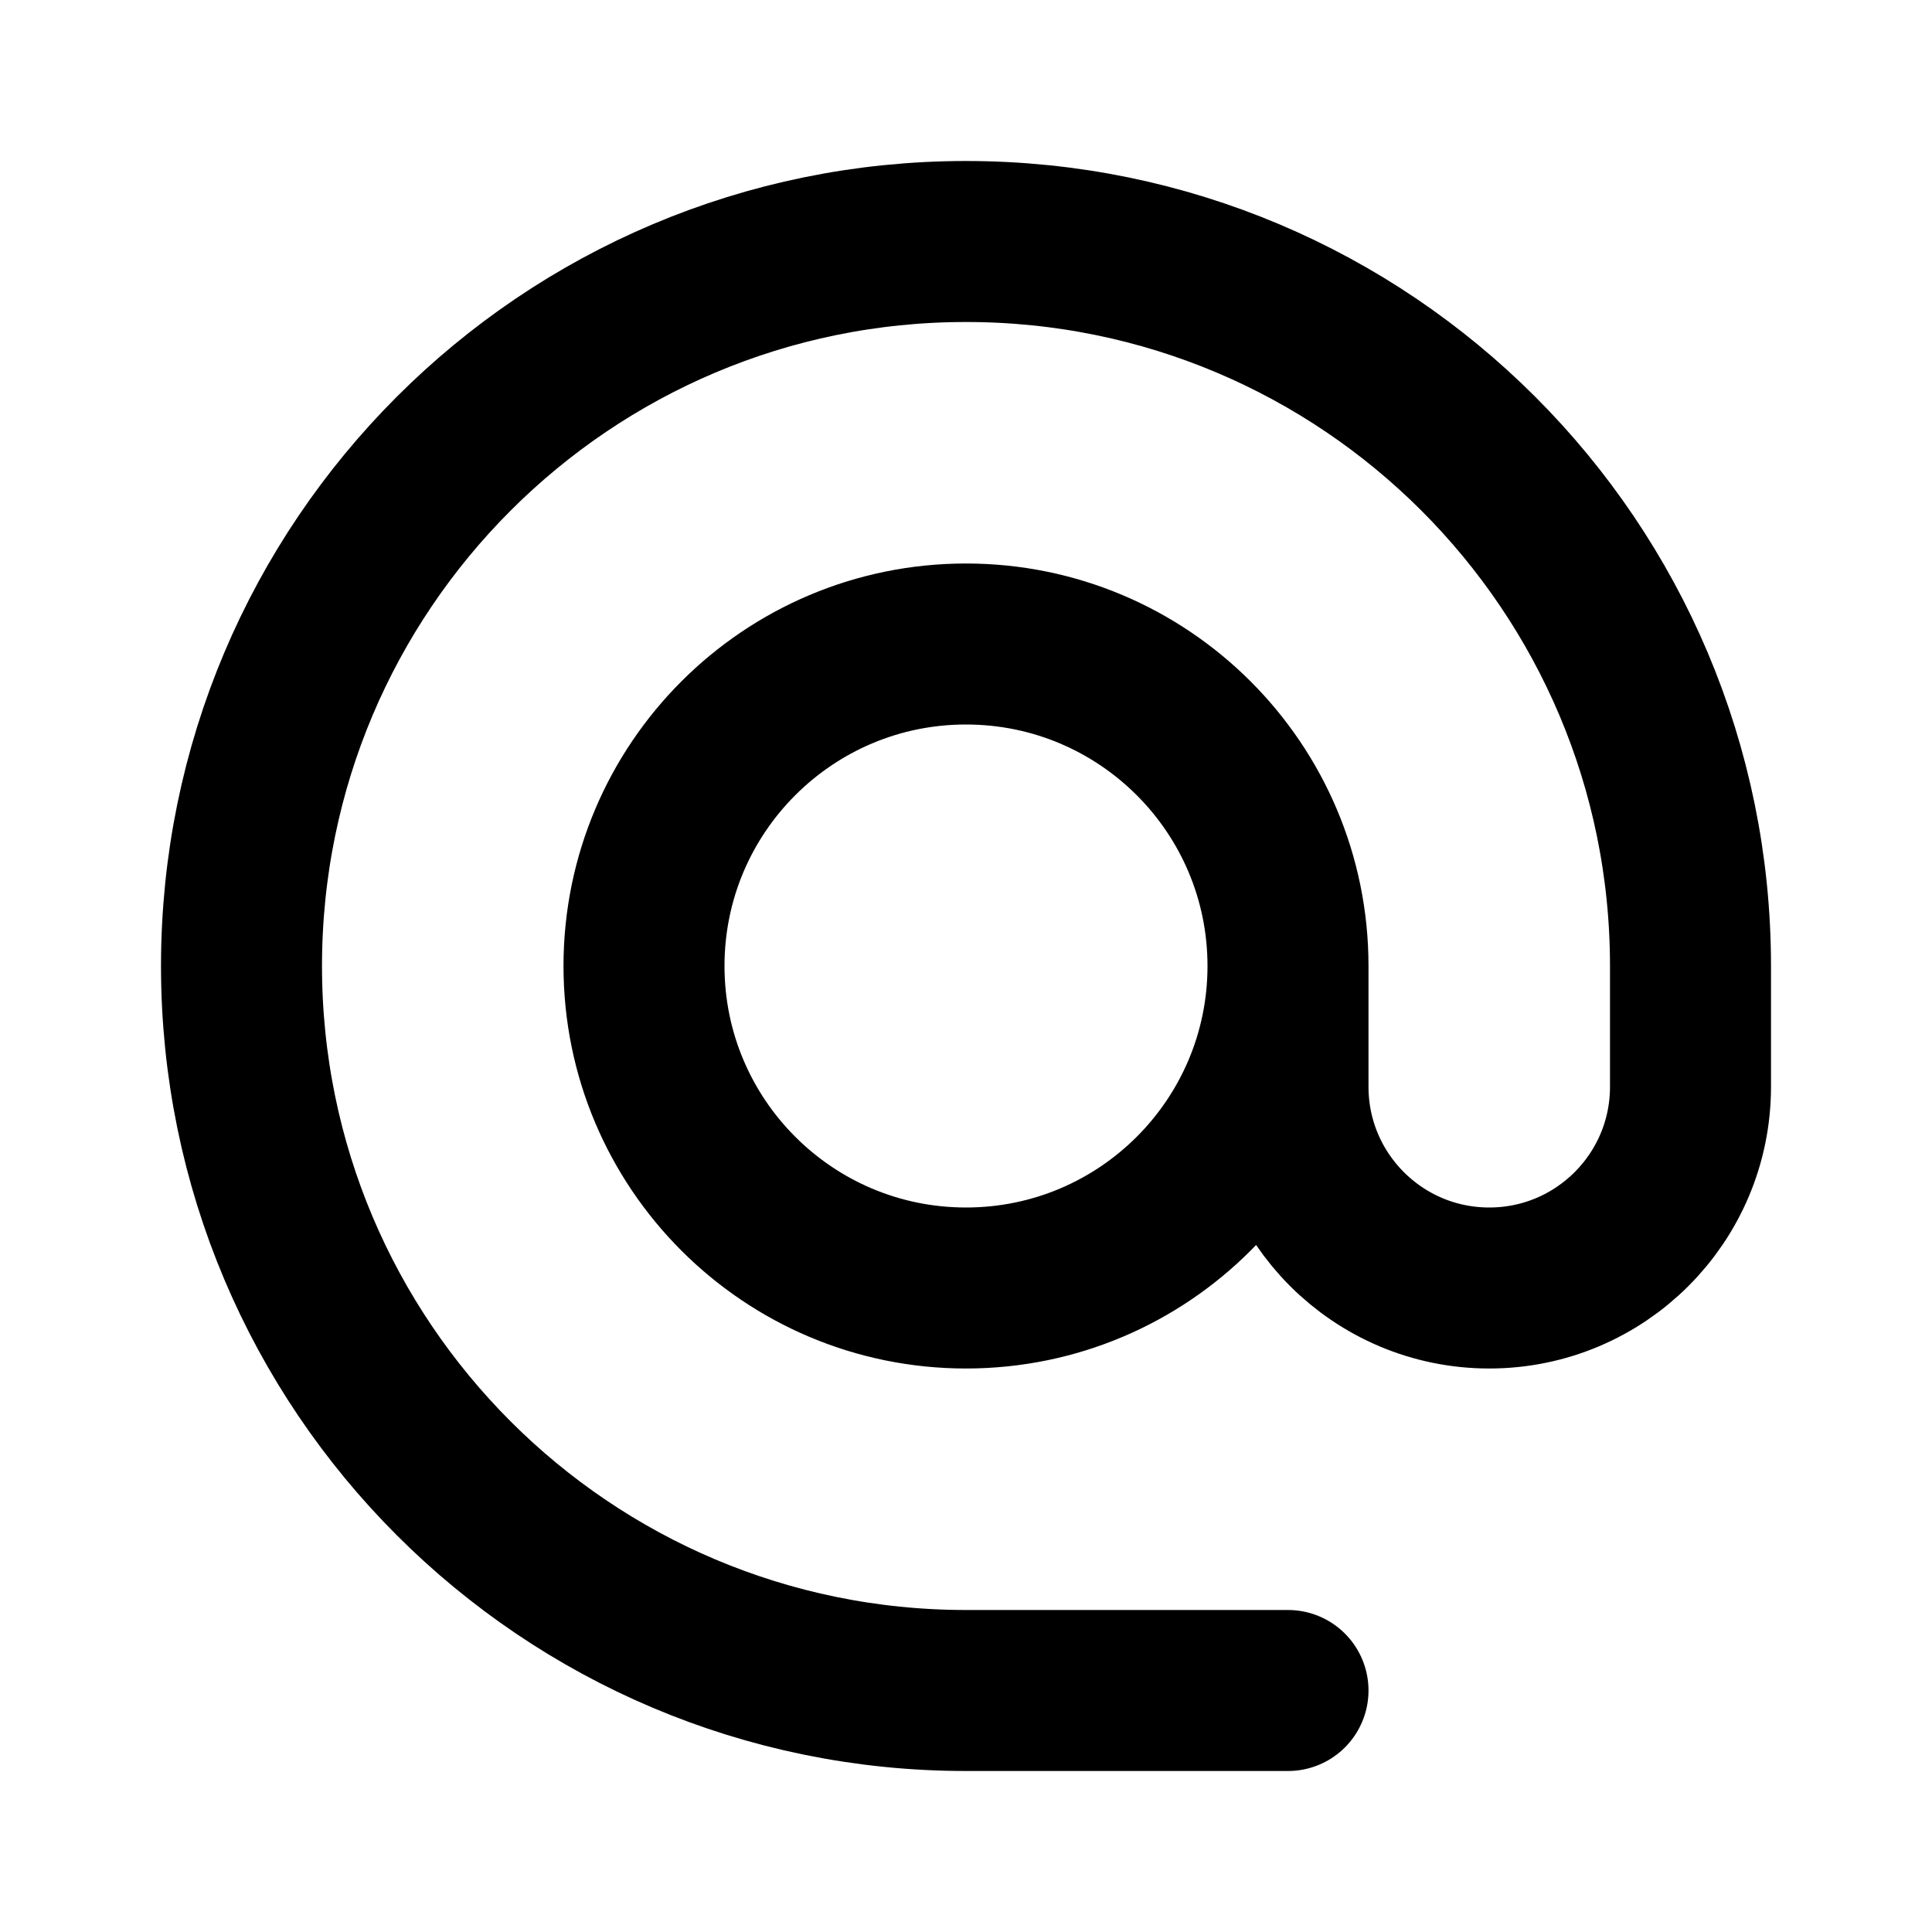
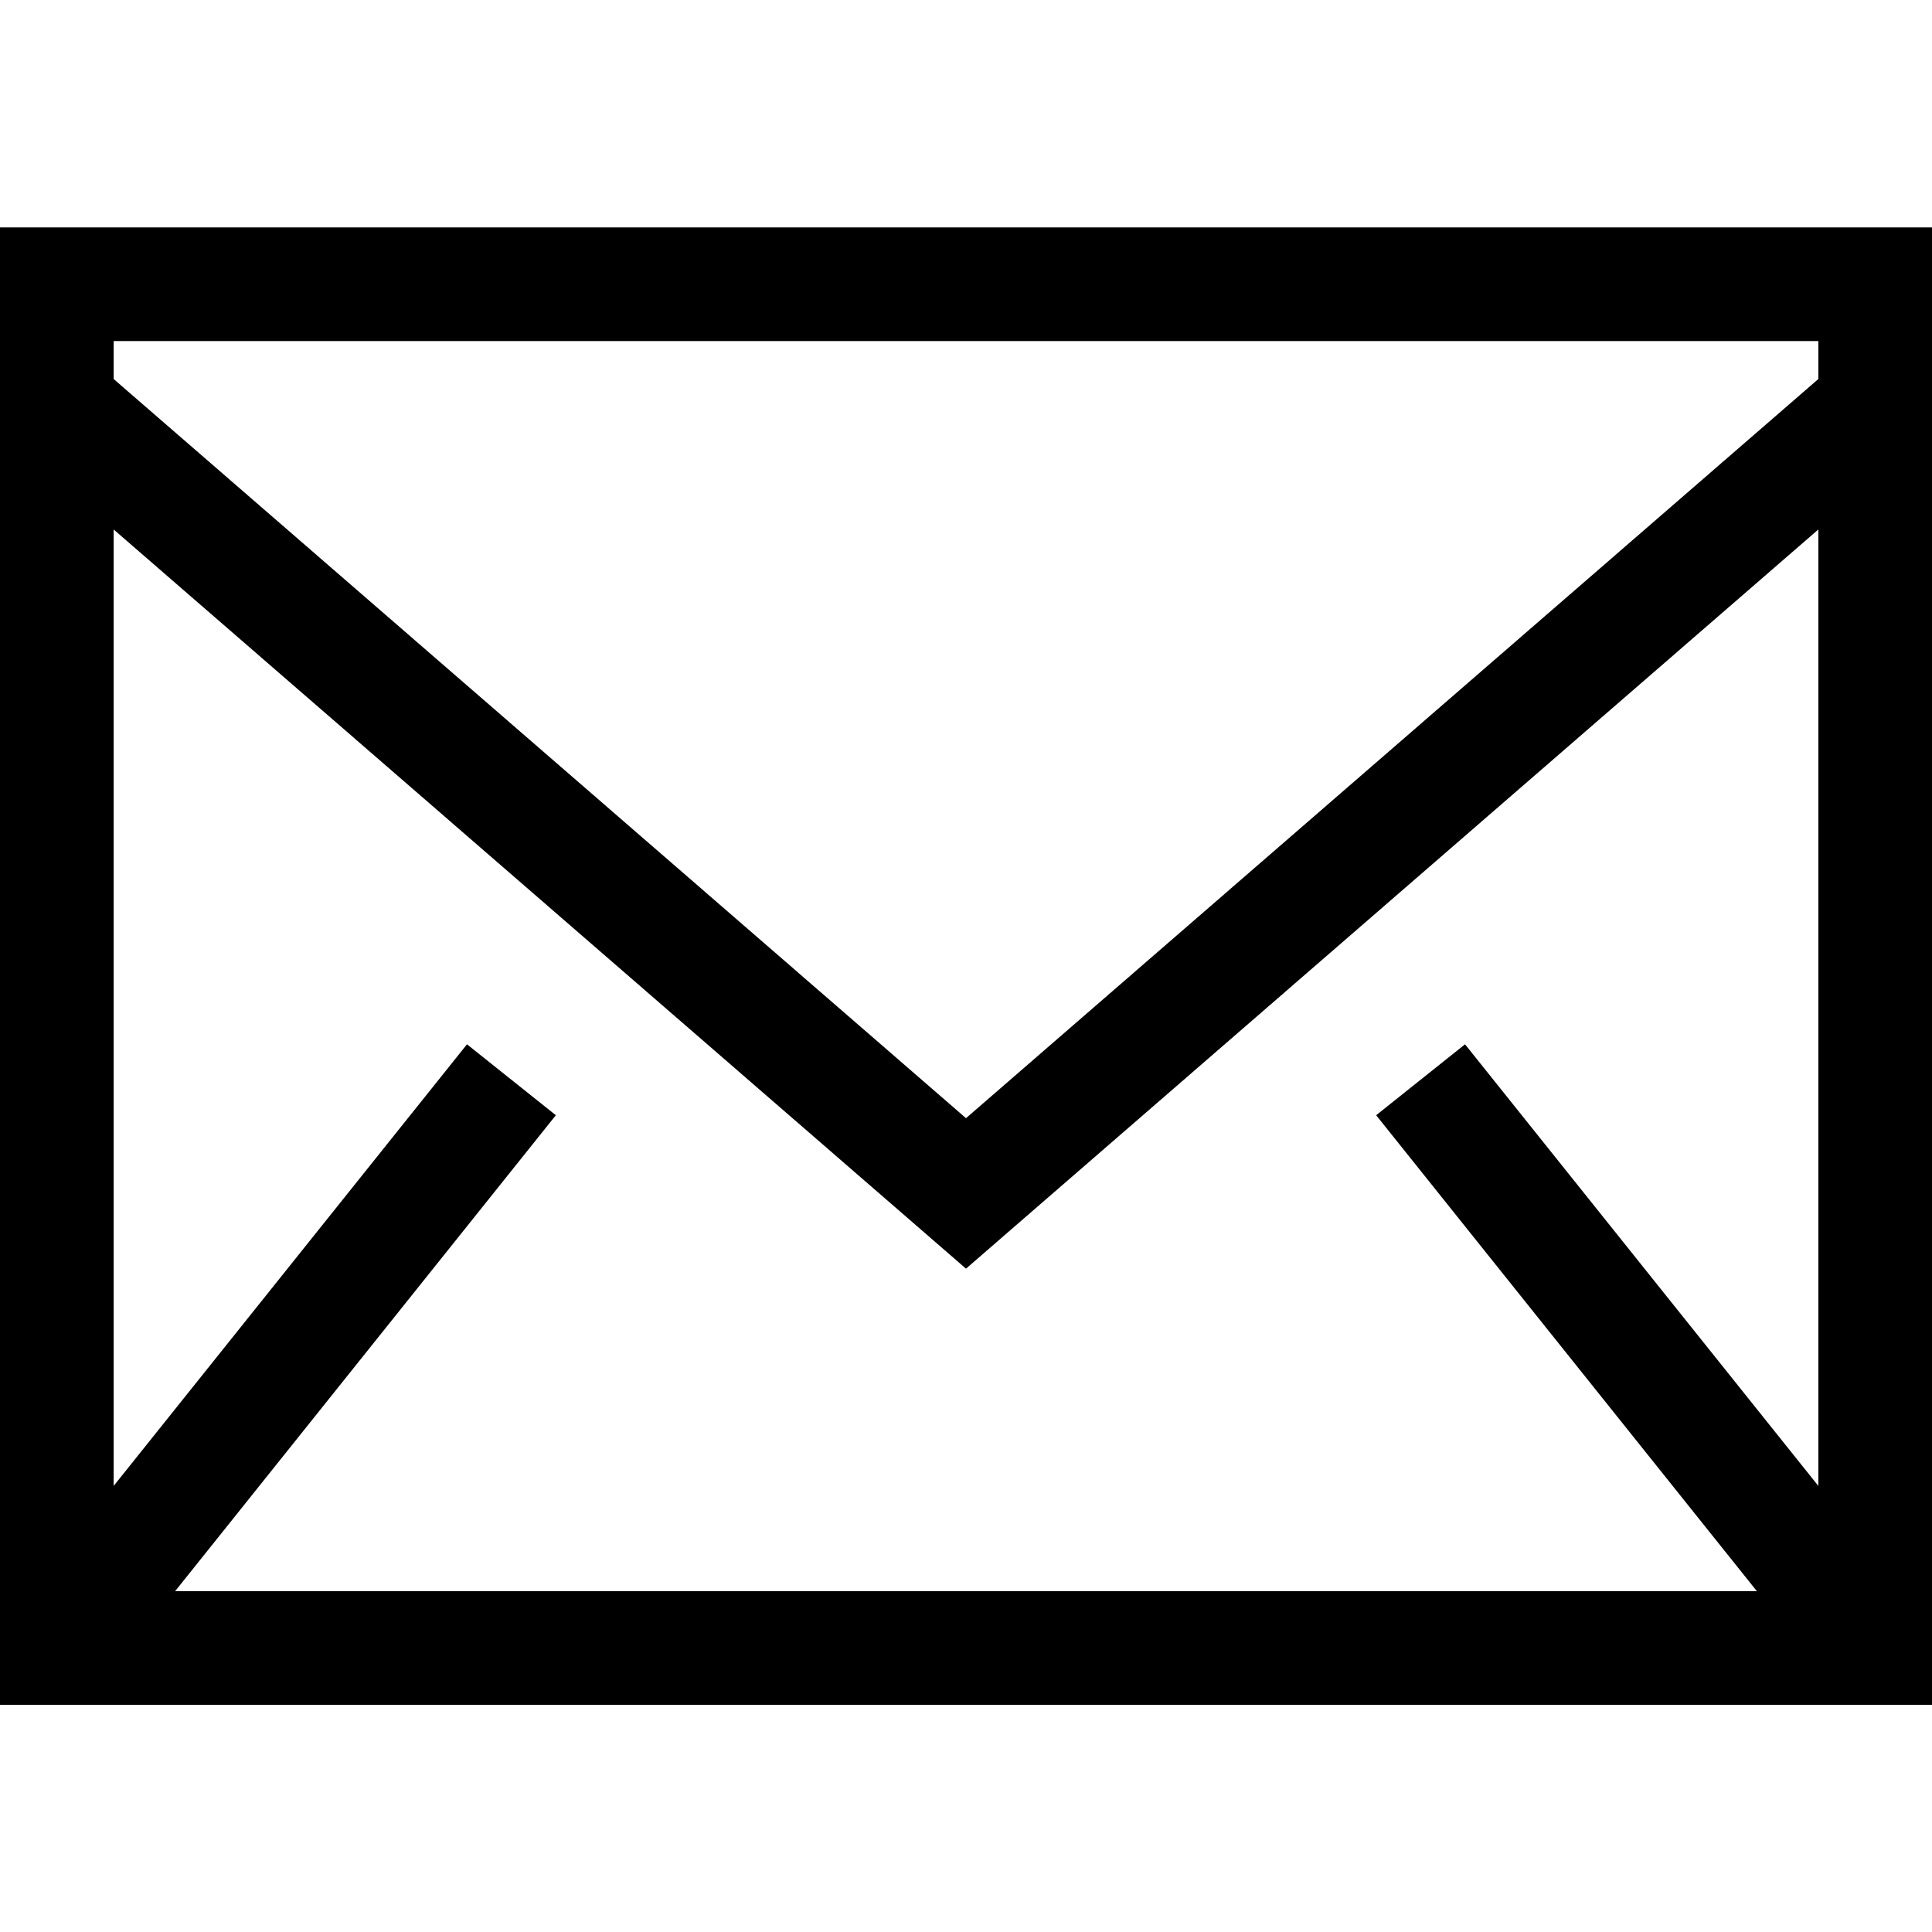
- <svg xmlns="http://www.w3.org/2000/svg" width="800px" height="800px" viewBox="0 0 24 24" fill="none">
-   <path d="M16 12C16 14.209 14.209 16 12 16C9.791 16 8 14.209 8 12C8 9.791 9.791 8 12 8C14.209 8 16 9.791 16 12ZM16 12V13.5C16 14.881 17.119 16 18.5 16V16C19.881 16 21 14.881 21 13.5V12C21 7.029 16.971 3 12 3C7.029 3 3 7.029 3 12C3 16.971 7.029 21 12 21H16" stroke="#000000" stroke-width="2" stroke-linecap="round" stroke-linejoin="round" />
+ <svg xmlns="http://www.w3.org/2000/svg" fill="#000000" width="800px" height="800px" viewBox="0 0 1920 1920">
+   <path d="M0 1694.235h1920V226H0v1468.235ZM112.941 376.664V338.94H1807.06v37.723L960 1111.233l-847.059-734.57ZM1807.06 526.198v950.513l-351.134-438.89-88.32 70.475 378.353 472.998H174.042l378.353-472.998-88.32-70.475-351.134 438.89V526.198L960 1260.768l847.059-734.57Z" fill-rule="evenodd" />
</svg>
